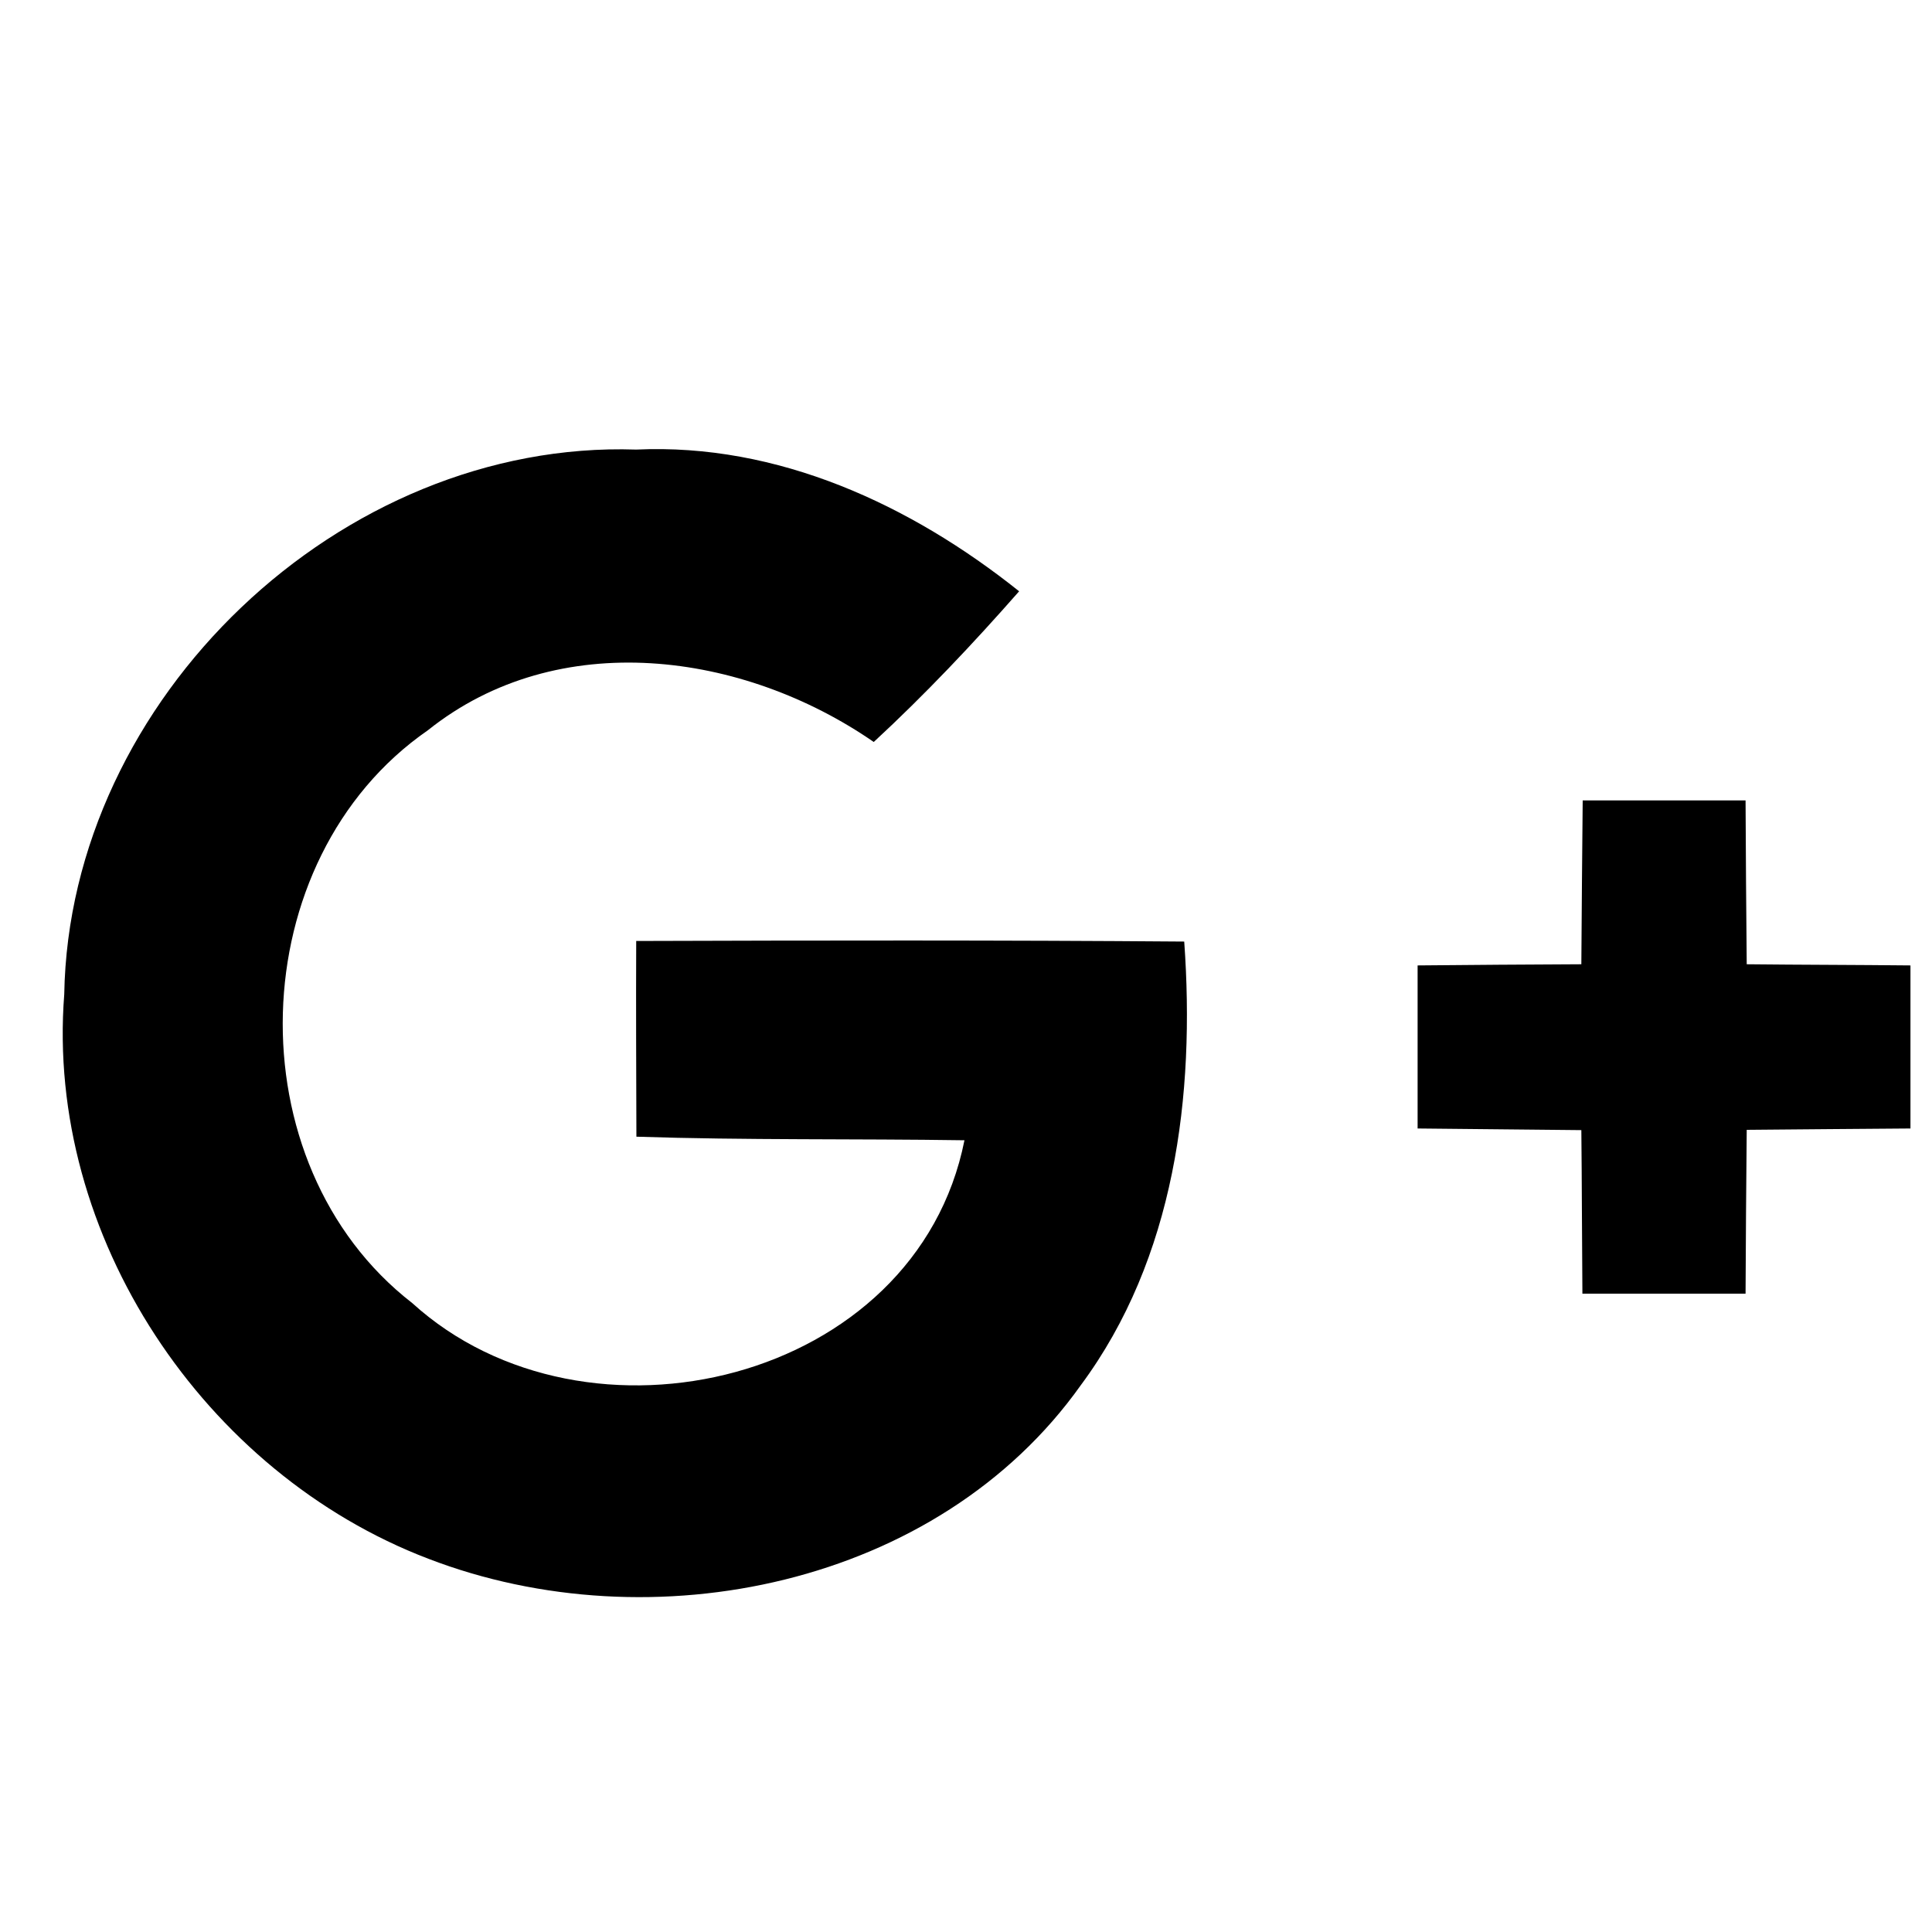
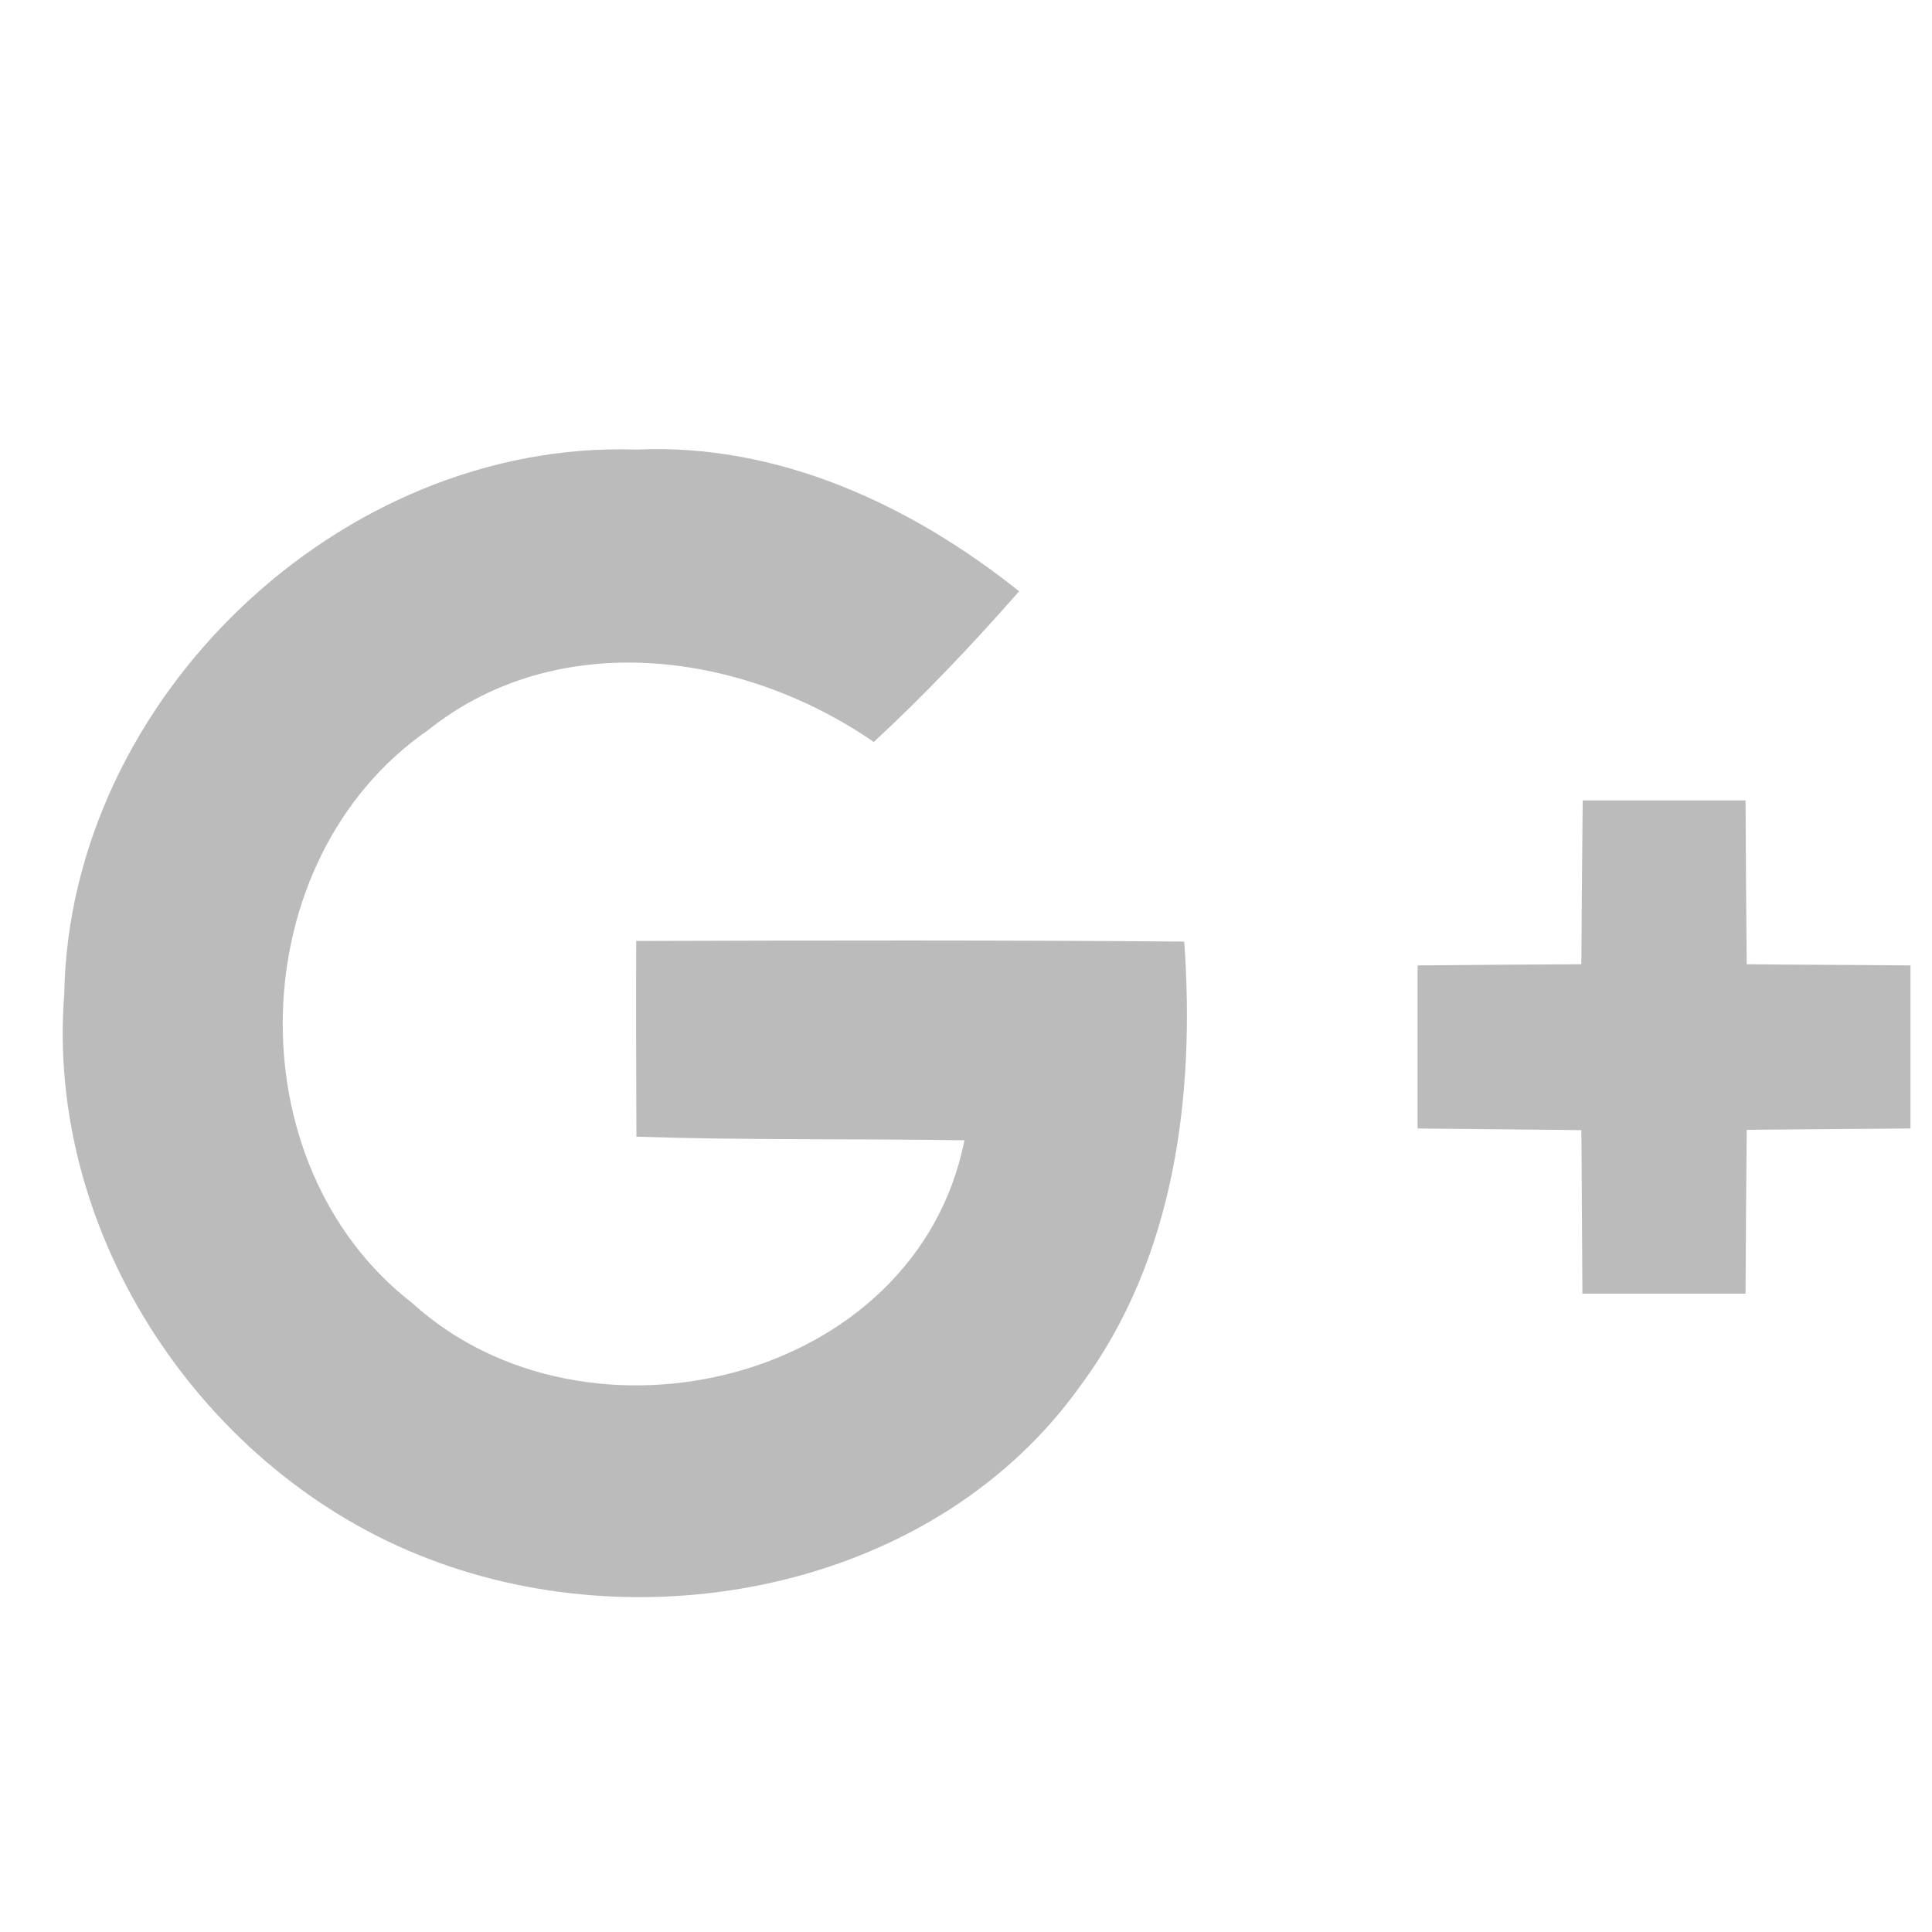
<svg xmlns="http://www.w3.org/2000/svg" width="20px" height="20px" viewBox="0 0 20 20" version="1.1">
  <defs />
  <g id="Symbols" stroke="none" stroke-width="1" fill="none" fill-rule="evenodd">
-     <g id="Glyph-/-Social-/-Google-/-Black-" fill="#000000">
+     <g id="Glyph-/-Social-/-Google-/-Black-" fill="#bbbbbb">
      <g id="Group" transform="translate(0, 4)">
        <path d="M0.665,6.294 C0.716,3.233 3.528,0.552 6.586,0.654 C8.051,0.586 9.428,1.225 10.55,2.121 C10.071,2.666 9.575,3.191 9.045,3.681 C7.696,2.748 5.778,2.481 4.429,3.56 C2.499,4.896 2.411,8.05 4.267,9.489 C6.072,11.129 9.485,10.314 9.984,7.804 C8.853,7.787 7.719,7.804 6.588,7.767 C6.586,7.091 6.583,6.416 6.586,5.741 C8.476,5.735 10.366,5.732 12.259,5.747 C12.373,7.335 12.163,9.026 11.188,10.34 C9.711,12.419 6.747,13.026 4.434,12.136 C2.113,11.25 0.47,8.796 0.665,6.294" id="Fill-186" />
        <path d="M16.384,4.286 L18.07,4.286 C18.073,4.85 18.076,5.418 18.082,5.982 C18.646,5.988 19.212,5.988 19.777,5.994 L19.777,7.682 C19.212,7.687 18.649,7.69 18.082,7.696 C18.076,8.263 18.073,8.828 18.07,9.392 L16.381,9.392 C16.376,8.828 16.376,8.263 16.37,7.699 C15.806,7.693 15.239,7.687 14.675,7.682 L14.675,5.994 C15.239,5.988 15.803,5.985 16.37,5.982 C16.373,5.415 16.379,4.85 16.384,4.286" id="Fill-187" />
      </g>
    </g>
  </g>
</svg>
